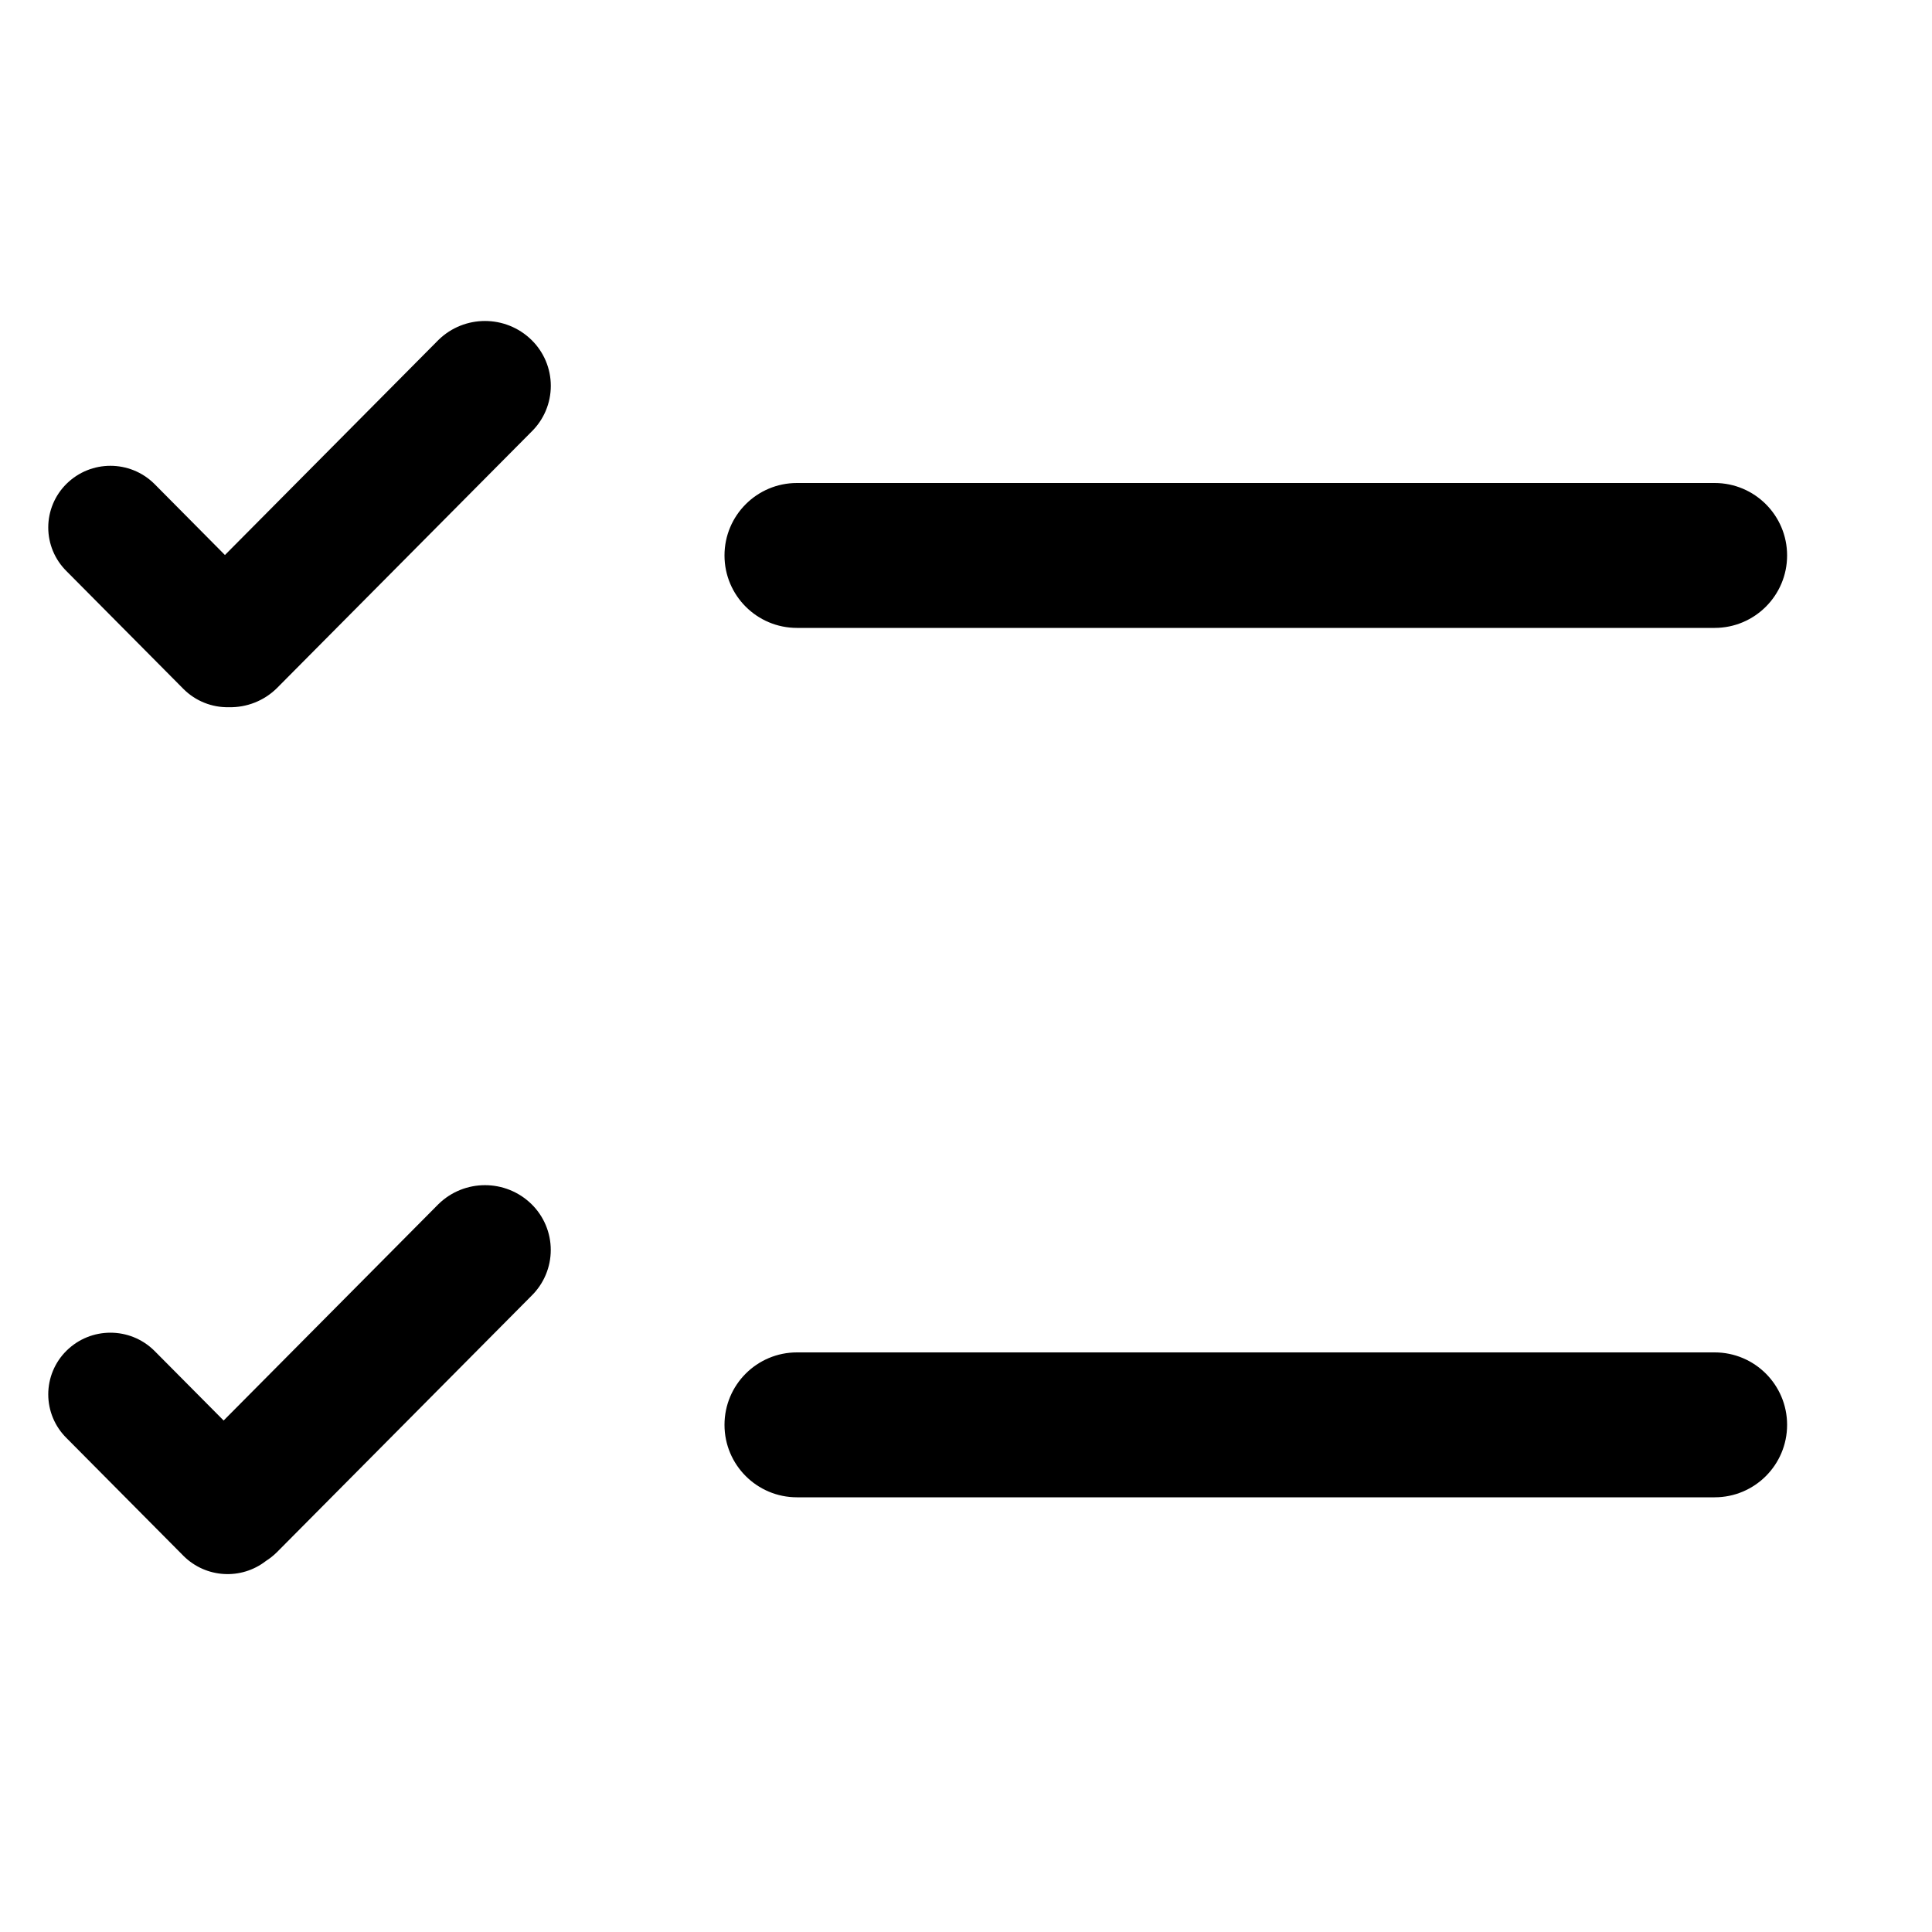
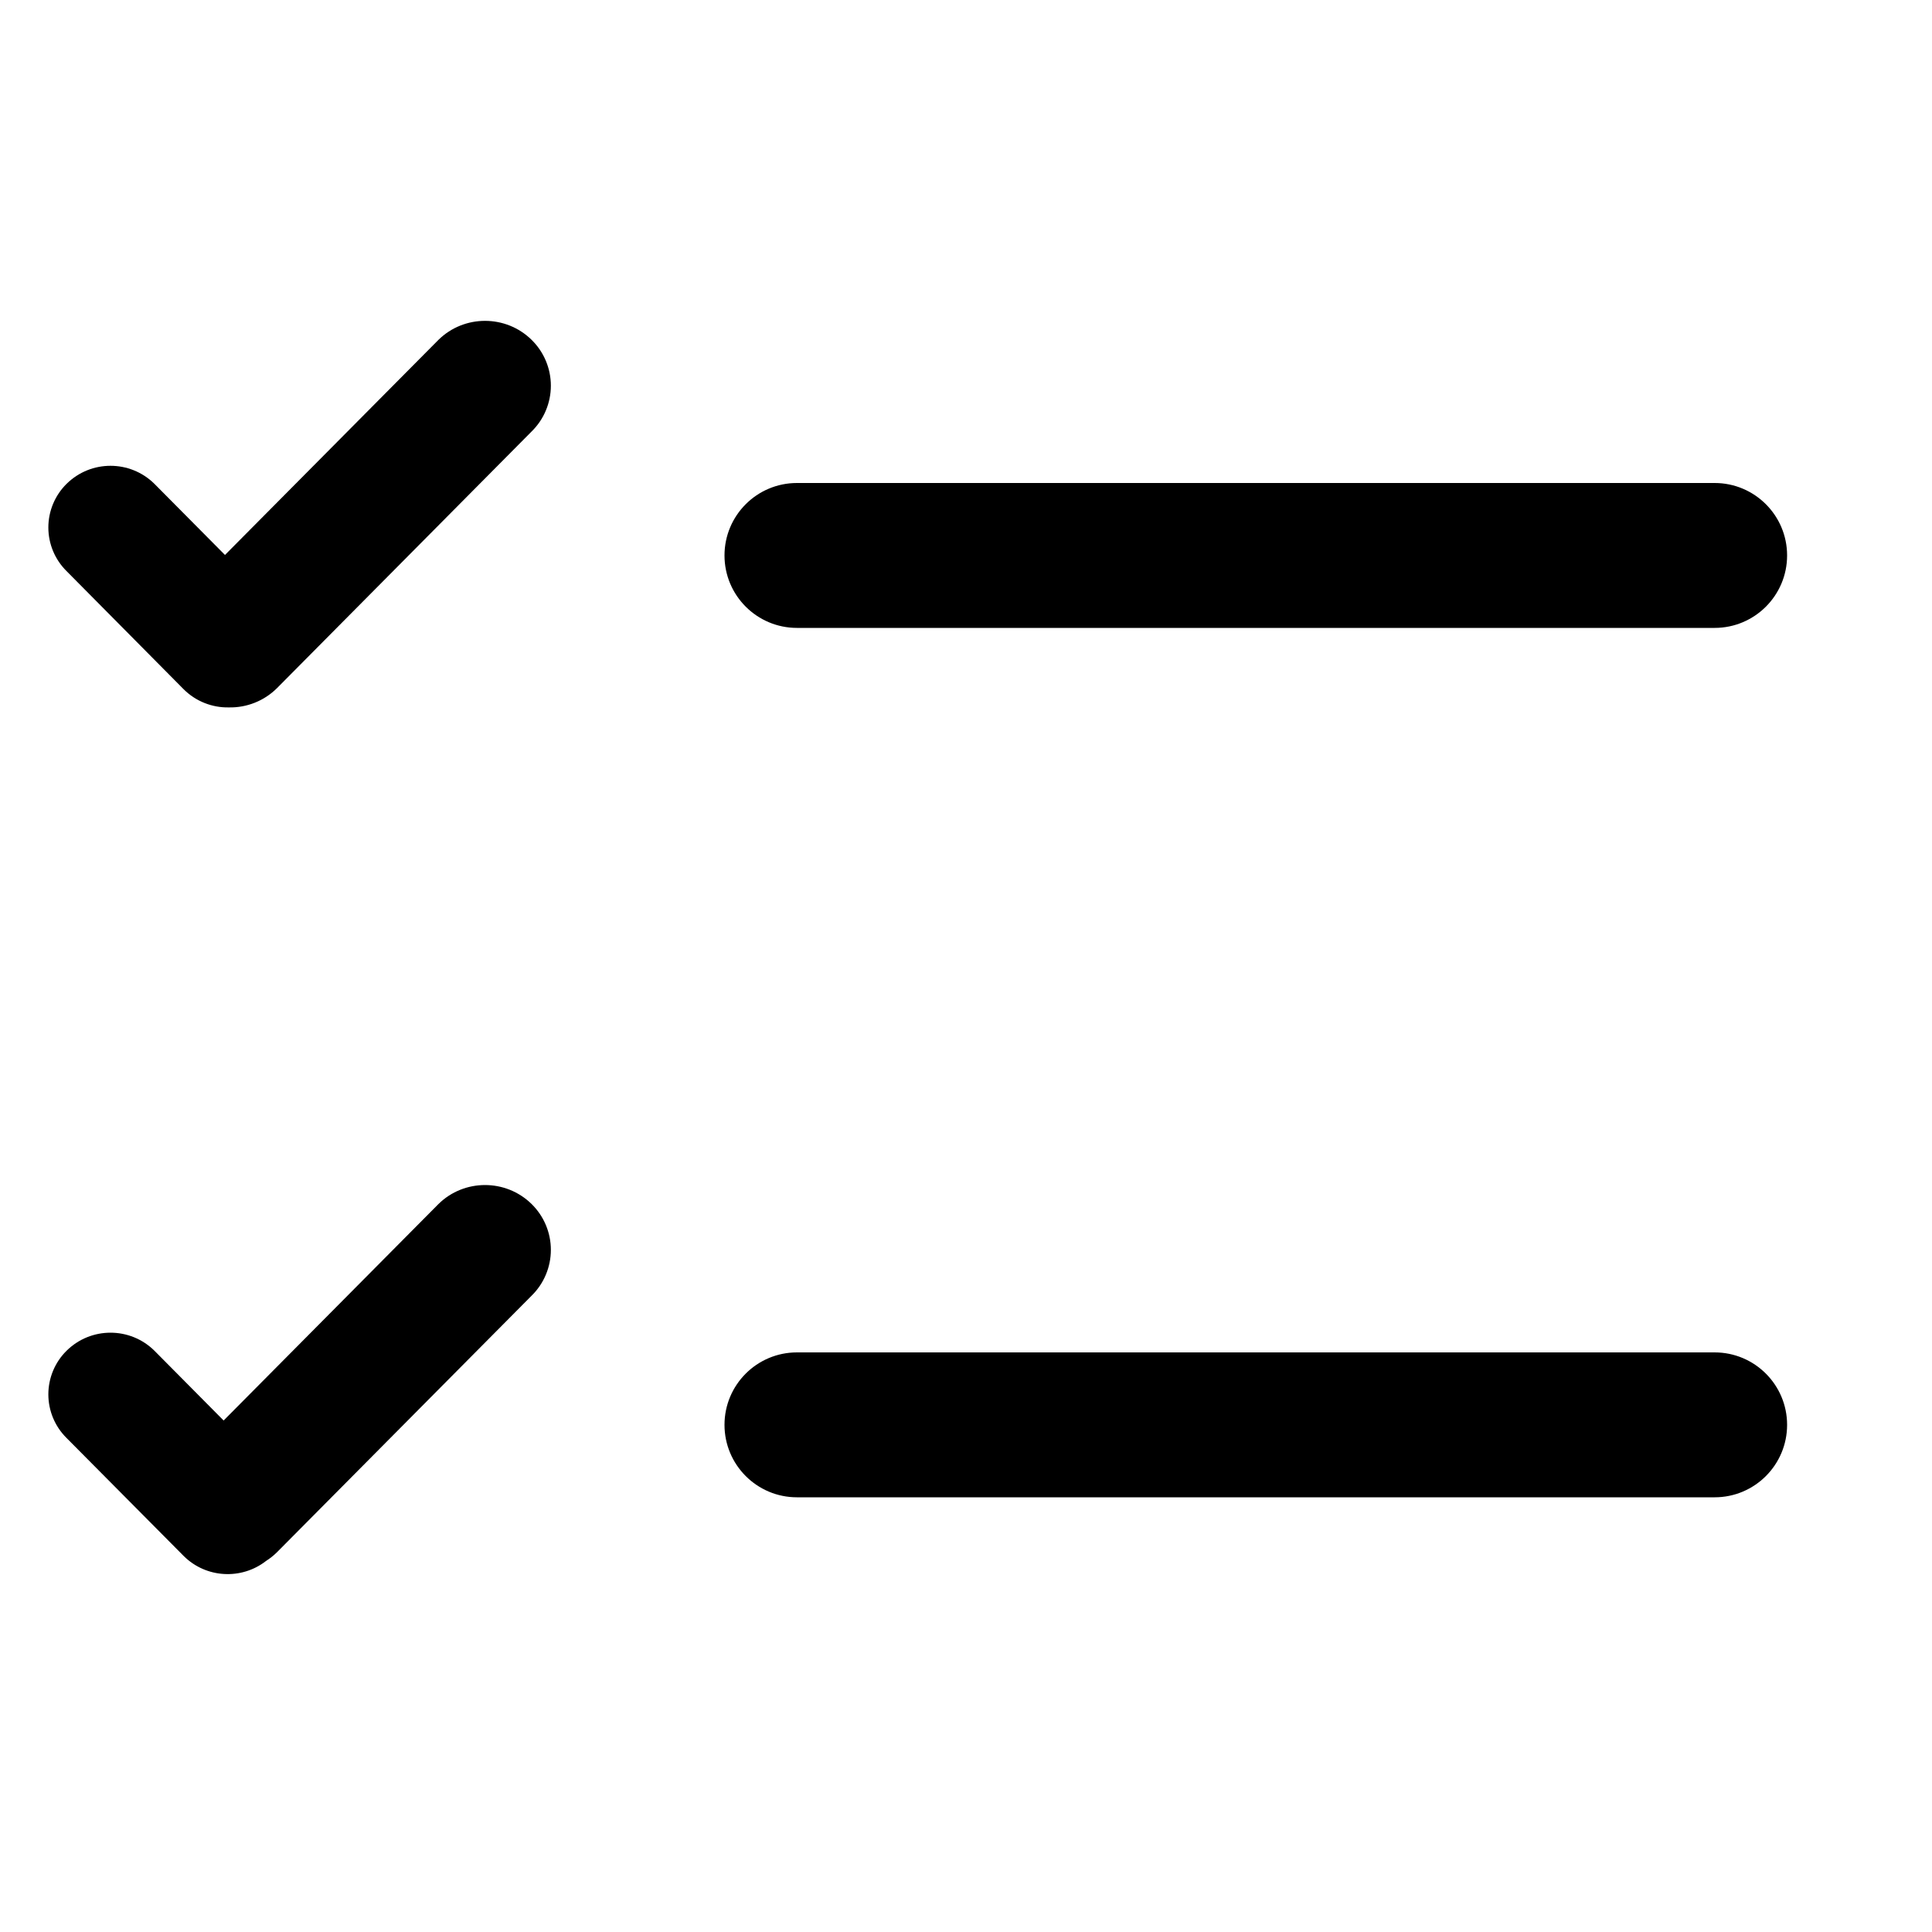
<svg xmlns="http://www.w3.org/2000/svg" viewBox="0 0 20 20">
-   <path d="M2.315 14.705l2.224-2.24a.689.689 0 0 1 .963 0 .664.664 0 0 1 0 .949L2.865 16.07a.682.682 0 0 1-.112.089.647.647 0 0 1-.852-.051L.688 14.886a.635.635 0 0 1 0-.903.647.647 0 0 1 .91 0l.717.722zm5.185.045a.75.75 0 0 1 .75-.75h9.5a.75.75 0 1 1 0 1.5h-9.5a.75.75 0 0 1-.75-.75zM2.329 5.745l2.21-2.226a.689.689 0 0 1 .963 0 .664.664 0 0 1 0 .95L2.865 7.125a.685.685 0 0 1-.496.196.644.644 0 0 1-.468-.187L.688 5.912a.635.635 0 0 1 0-.903.647.647 0 0 1 .91 0l.73.736zM7.5 5.75A.75.75 0 0 1 8.25 5h9.5a.75.75 0 1 1 0 1.5h-9.5a.75.75 0 0 1-.75-.75z" />
+   <path d="M2.315 14.705l2.224-2.241c.266-.262.698-.262.964 0a.664.664 0 0 1 0 .949l-2.637 2.657a.682.682 0 0 1-.112.089c-.253.197-.619.18-.852-.051L.689 14.886a.635.635 0 0 1 0-.903.647.647 0 0 1 .91 0l.716.722zM7.5 14.75a.75.75 0 0 1 .75-.75h9.5a.75.75 0 1 1 0 1.5h-9.5c-.414 0-.75-.336-.75-.75zM2.329 5.745l2.21-2.227c.266-.262.698-.262.964 0a.664.664 0 0 1 0 .949L2.865 7.126a.685.685 0 0 1-.495.197.644.644 0 0 1-.468-.187L.689 5.912a.635.635 0 0 1 0-.903.647.647 0 0 1 .91 0l.73.736zM7.5 5.75A.75.75 0 0 1 8.25 5h9.5a.75.75 0 1 1 0 1.5h-9.5c-.414 0-.75-.336-.75-.75z" />
</svg>
